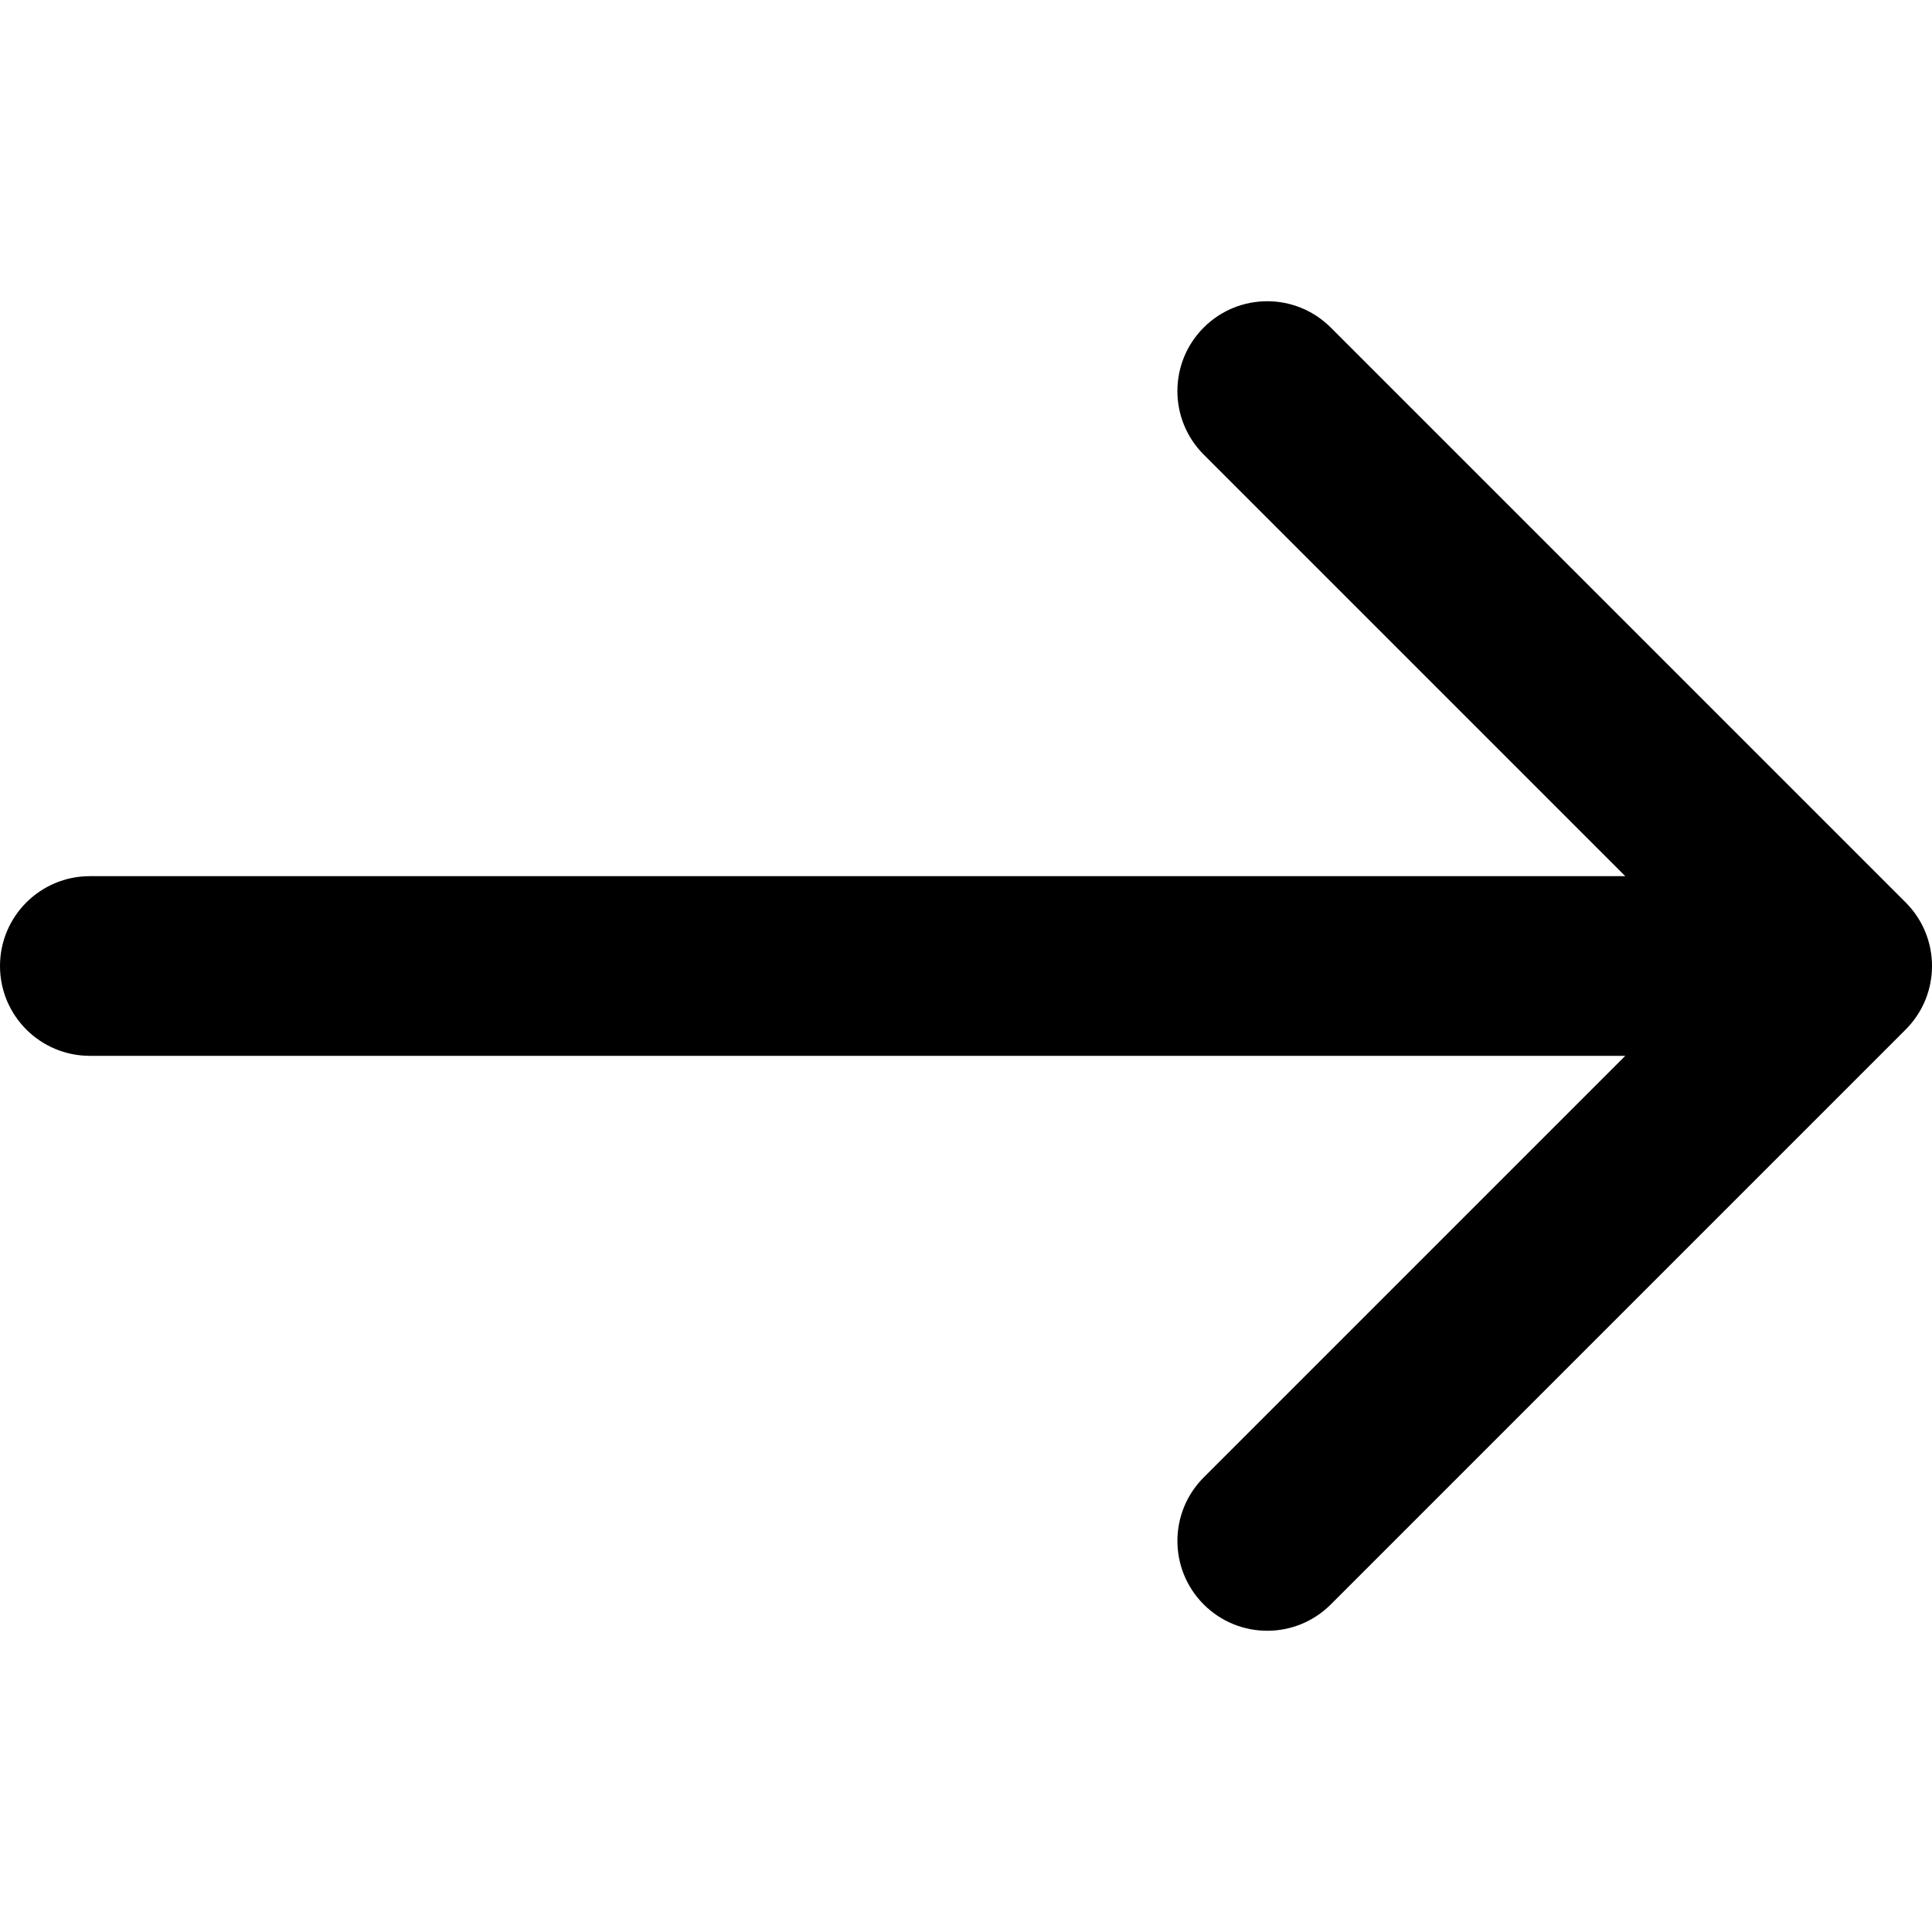
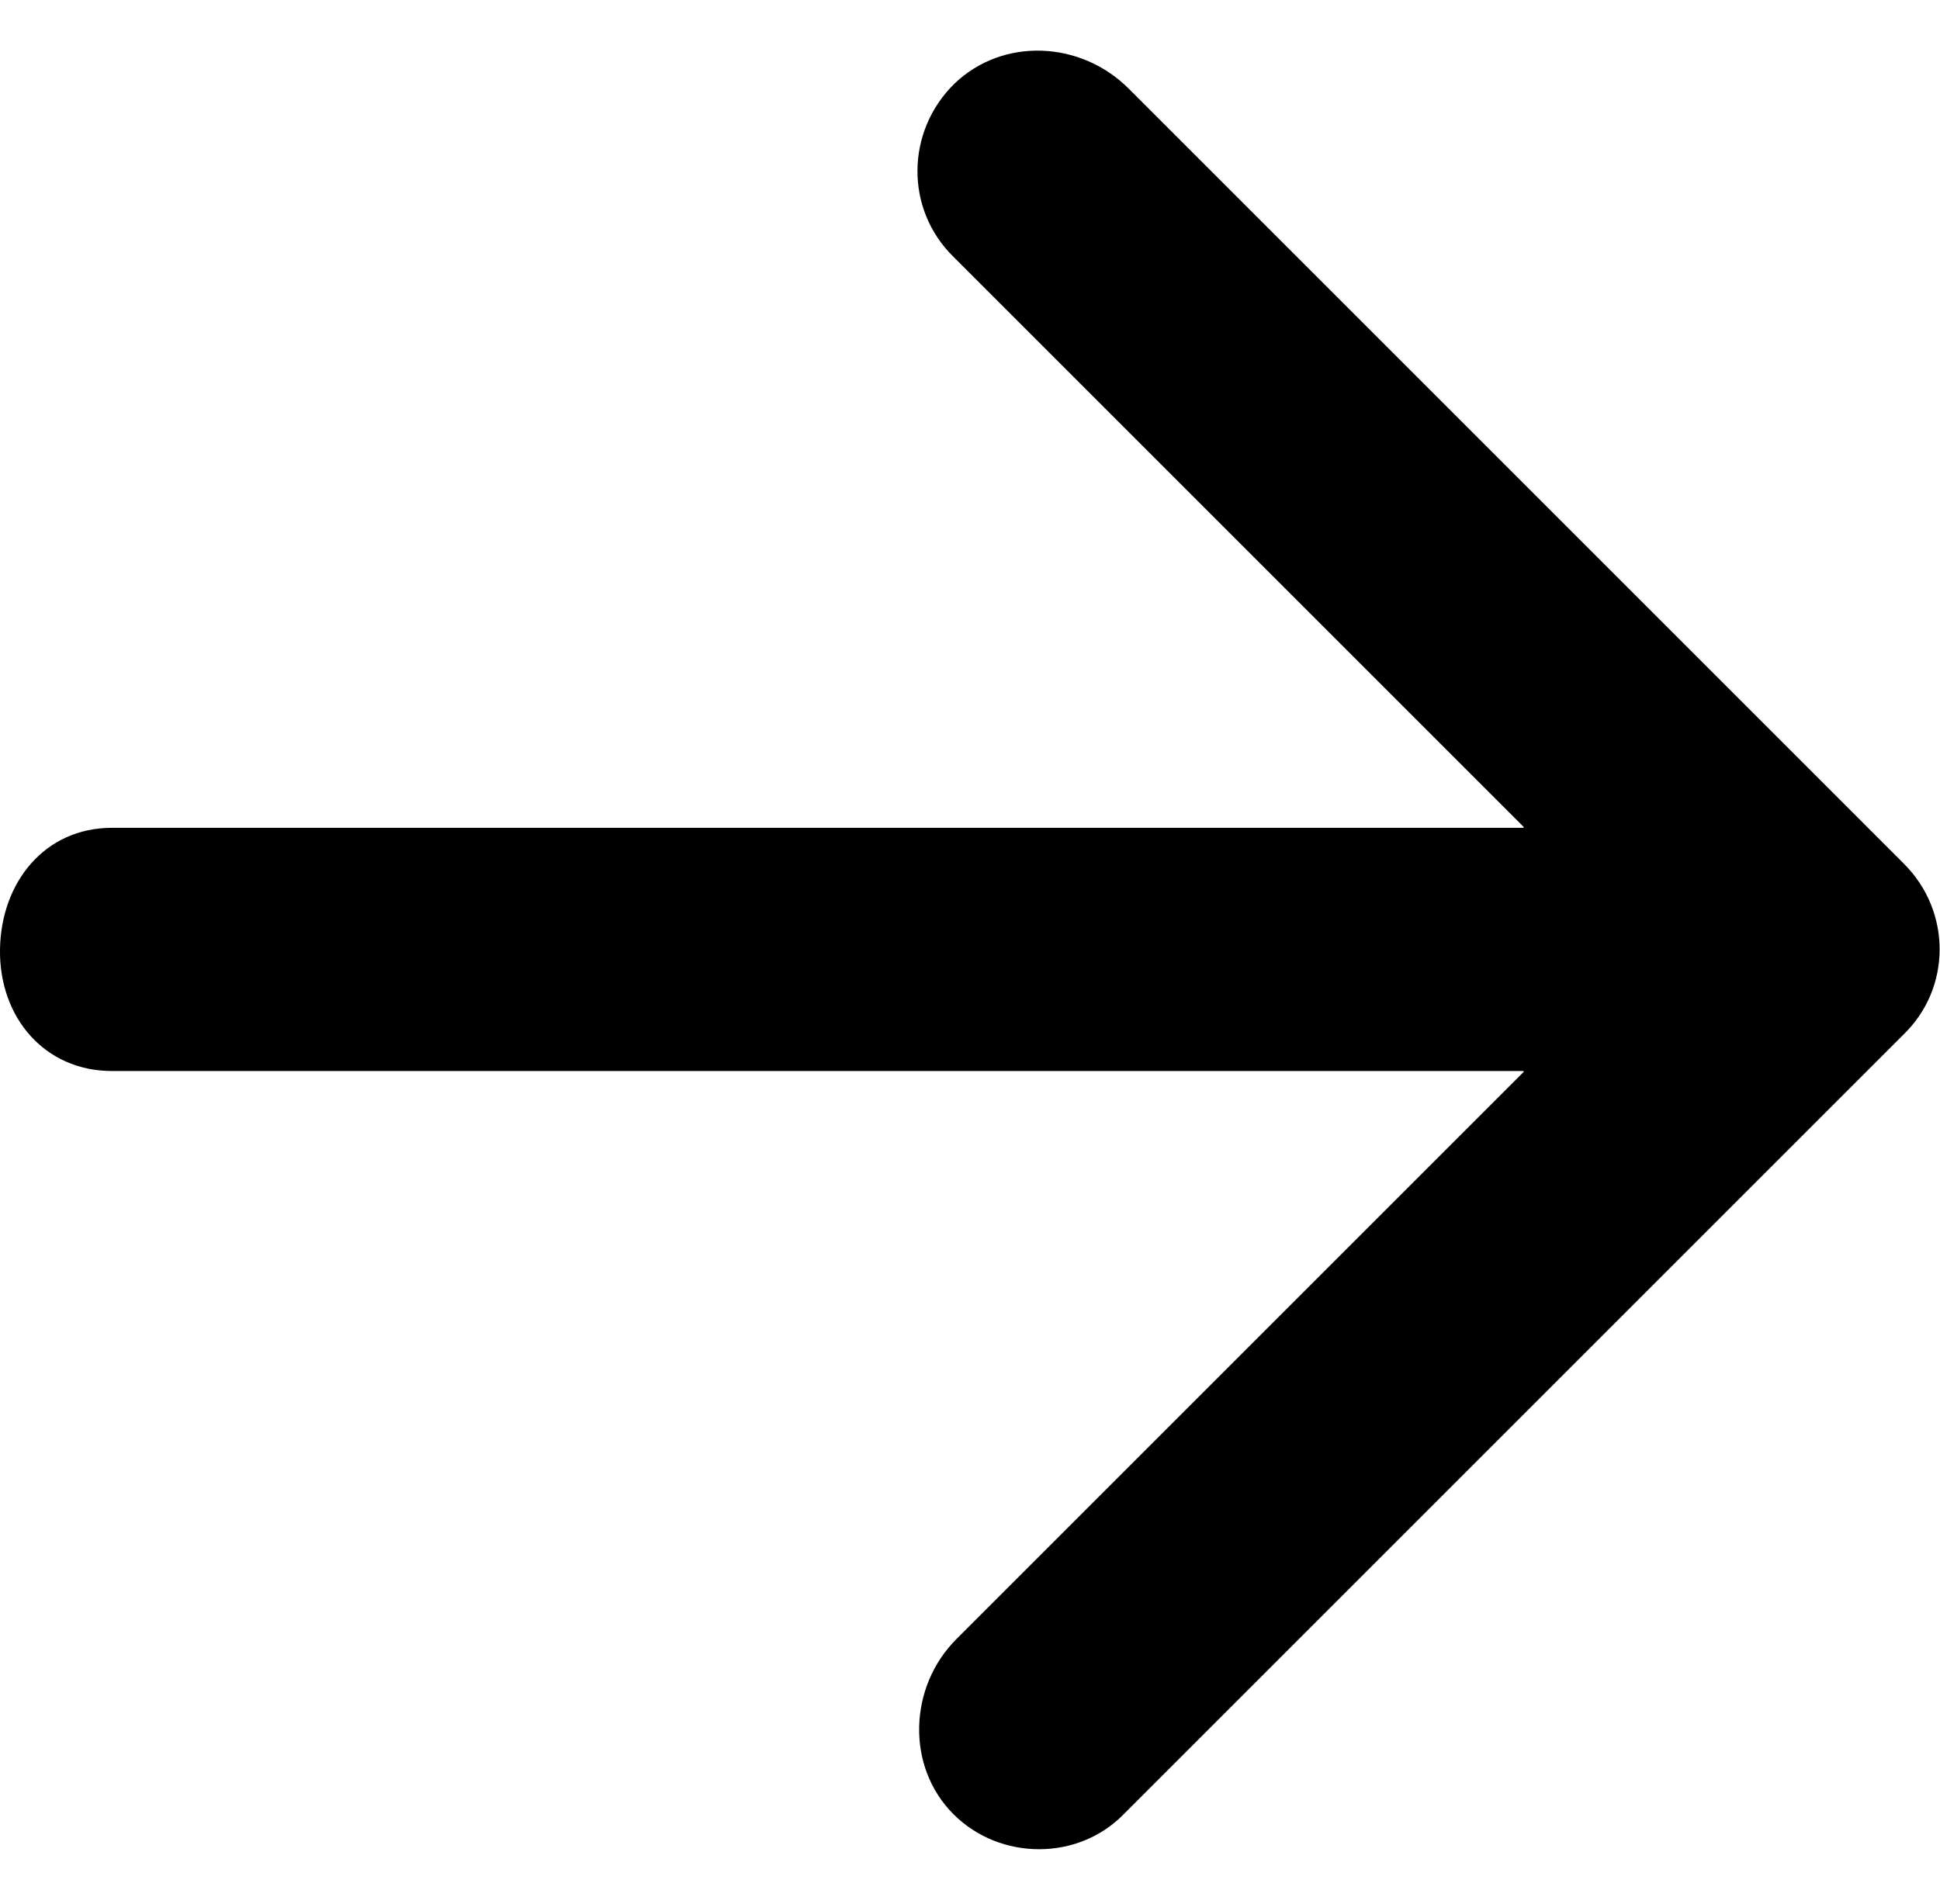
- <svg xmlns="http://www.w3.org/2000/svg" version="1.1" id="Capa_1" x="0px" y="0px" width="268.832px" height="268.832px" viewBox="0 0 268.832 268.832" style="enable-background:new 0 0 268.832 268.832;" xml:space="preserve">
+ <svg xmlns="http://www.w3.org/2000/svg" version="1.1" id="Capa_1" x="0px" y="0px" viewBox="0 0 199.4 195.7" style="enable-background:new 0 0 199.4 195.7;" xml:space="preserve">
  <g>
-     <path d="M265.171,125.577l-80-80c-4.881-4.881-12.797-4.881-17.678,0c-4.882,4.882-4.882,12.796,0,17.678l58.661,58.661H12.5   c-6.903,0-12.5,5.597-12.5,12.5c0,6.902,5.597,12.5,12.5,12.5h213.654l-58.659,58.661c-4.882,4.882-4.882,12.796,0,17.678   c2.44,2.439,5.64,3.661,8.839,3.661s6.398-1.222,8.839-3.661l79.998-80C270.053,138.373,270.053,130.459,265.171,125.577z" />
+     <path d="M195.7,88.8L116,9.1c-4.9-4.9-12.9-5.3-17.9-0.5c-5,4.9-5.1,12.9-0.1,17.8l58.6,58.6c0,0,0,0.1,0,0.1H11.5   C4.6,85.1,0.1,90.7,0,97.6c-0.1,7,4.6,12.5,11.5,12.5h145.1c0,0,0,0,0,0.1l-58.3,58.3c-4.9,4.9-5.2,13.1-0.3,18   c2.4,2.4,5.6,3.6,8.8,3.6c3.2,0,6.4-1.2,8.8-3.7l80-80C200.6,101.6,200.6,93.7,195.7,88.8z" />
  </g>
-   <g>
- </g>
-   <g>
- </g>
-   <g>
- </g>
-   <g>
- </g>
-   <g>
- </g>
-   <g>
- </g>
-   <g>
- </g>
-   <g>
- </g>
-   <g>
- </g>
-   <g>
- </g>
-   <g>
- </g>
-   <g>
- </g>
-   <g>
- </g>
-   <g>
- </g>
-   <g>
- </g>
</svg>
